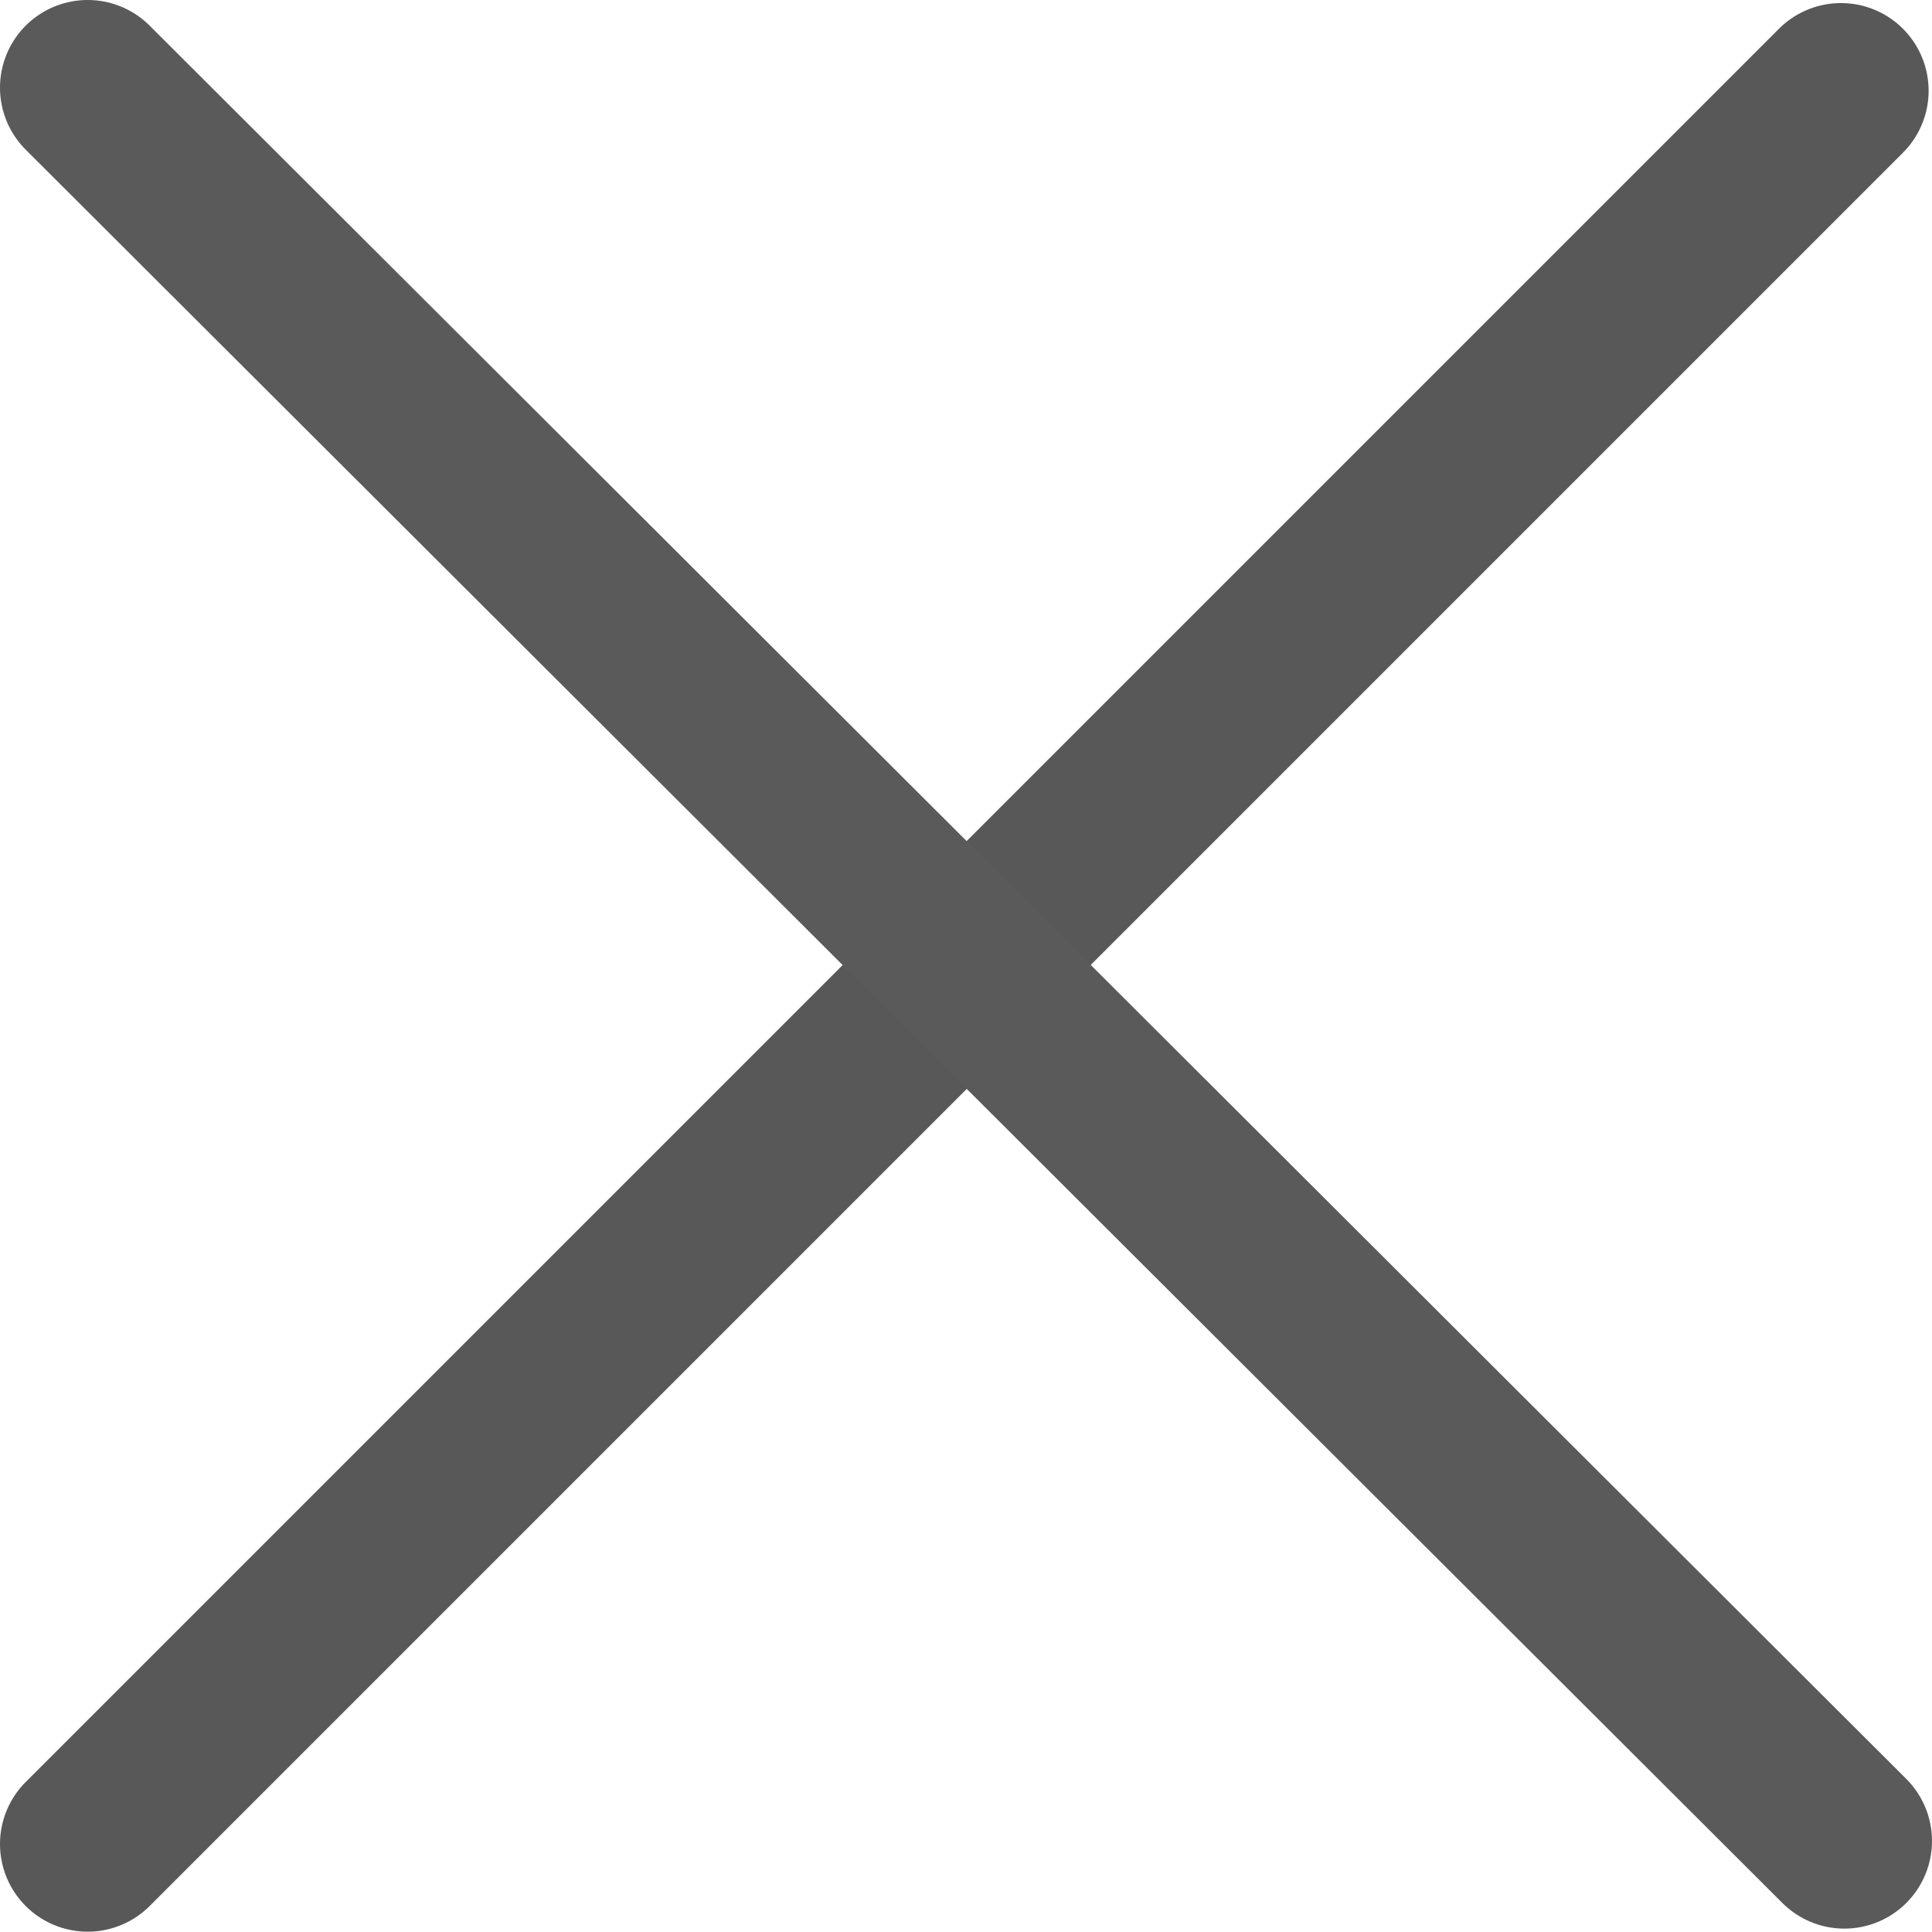
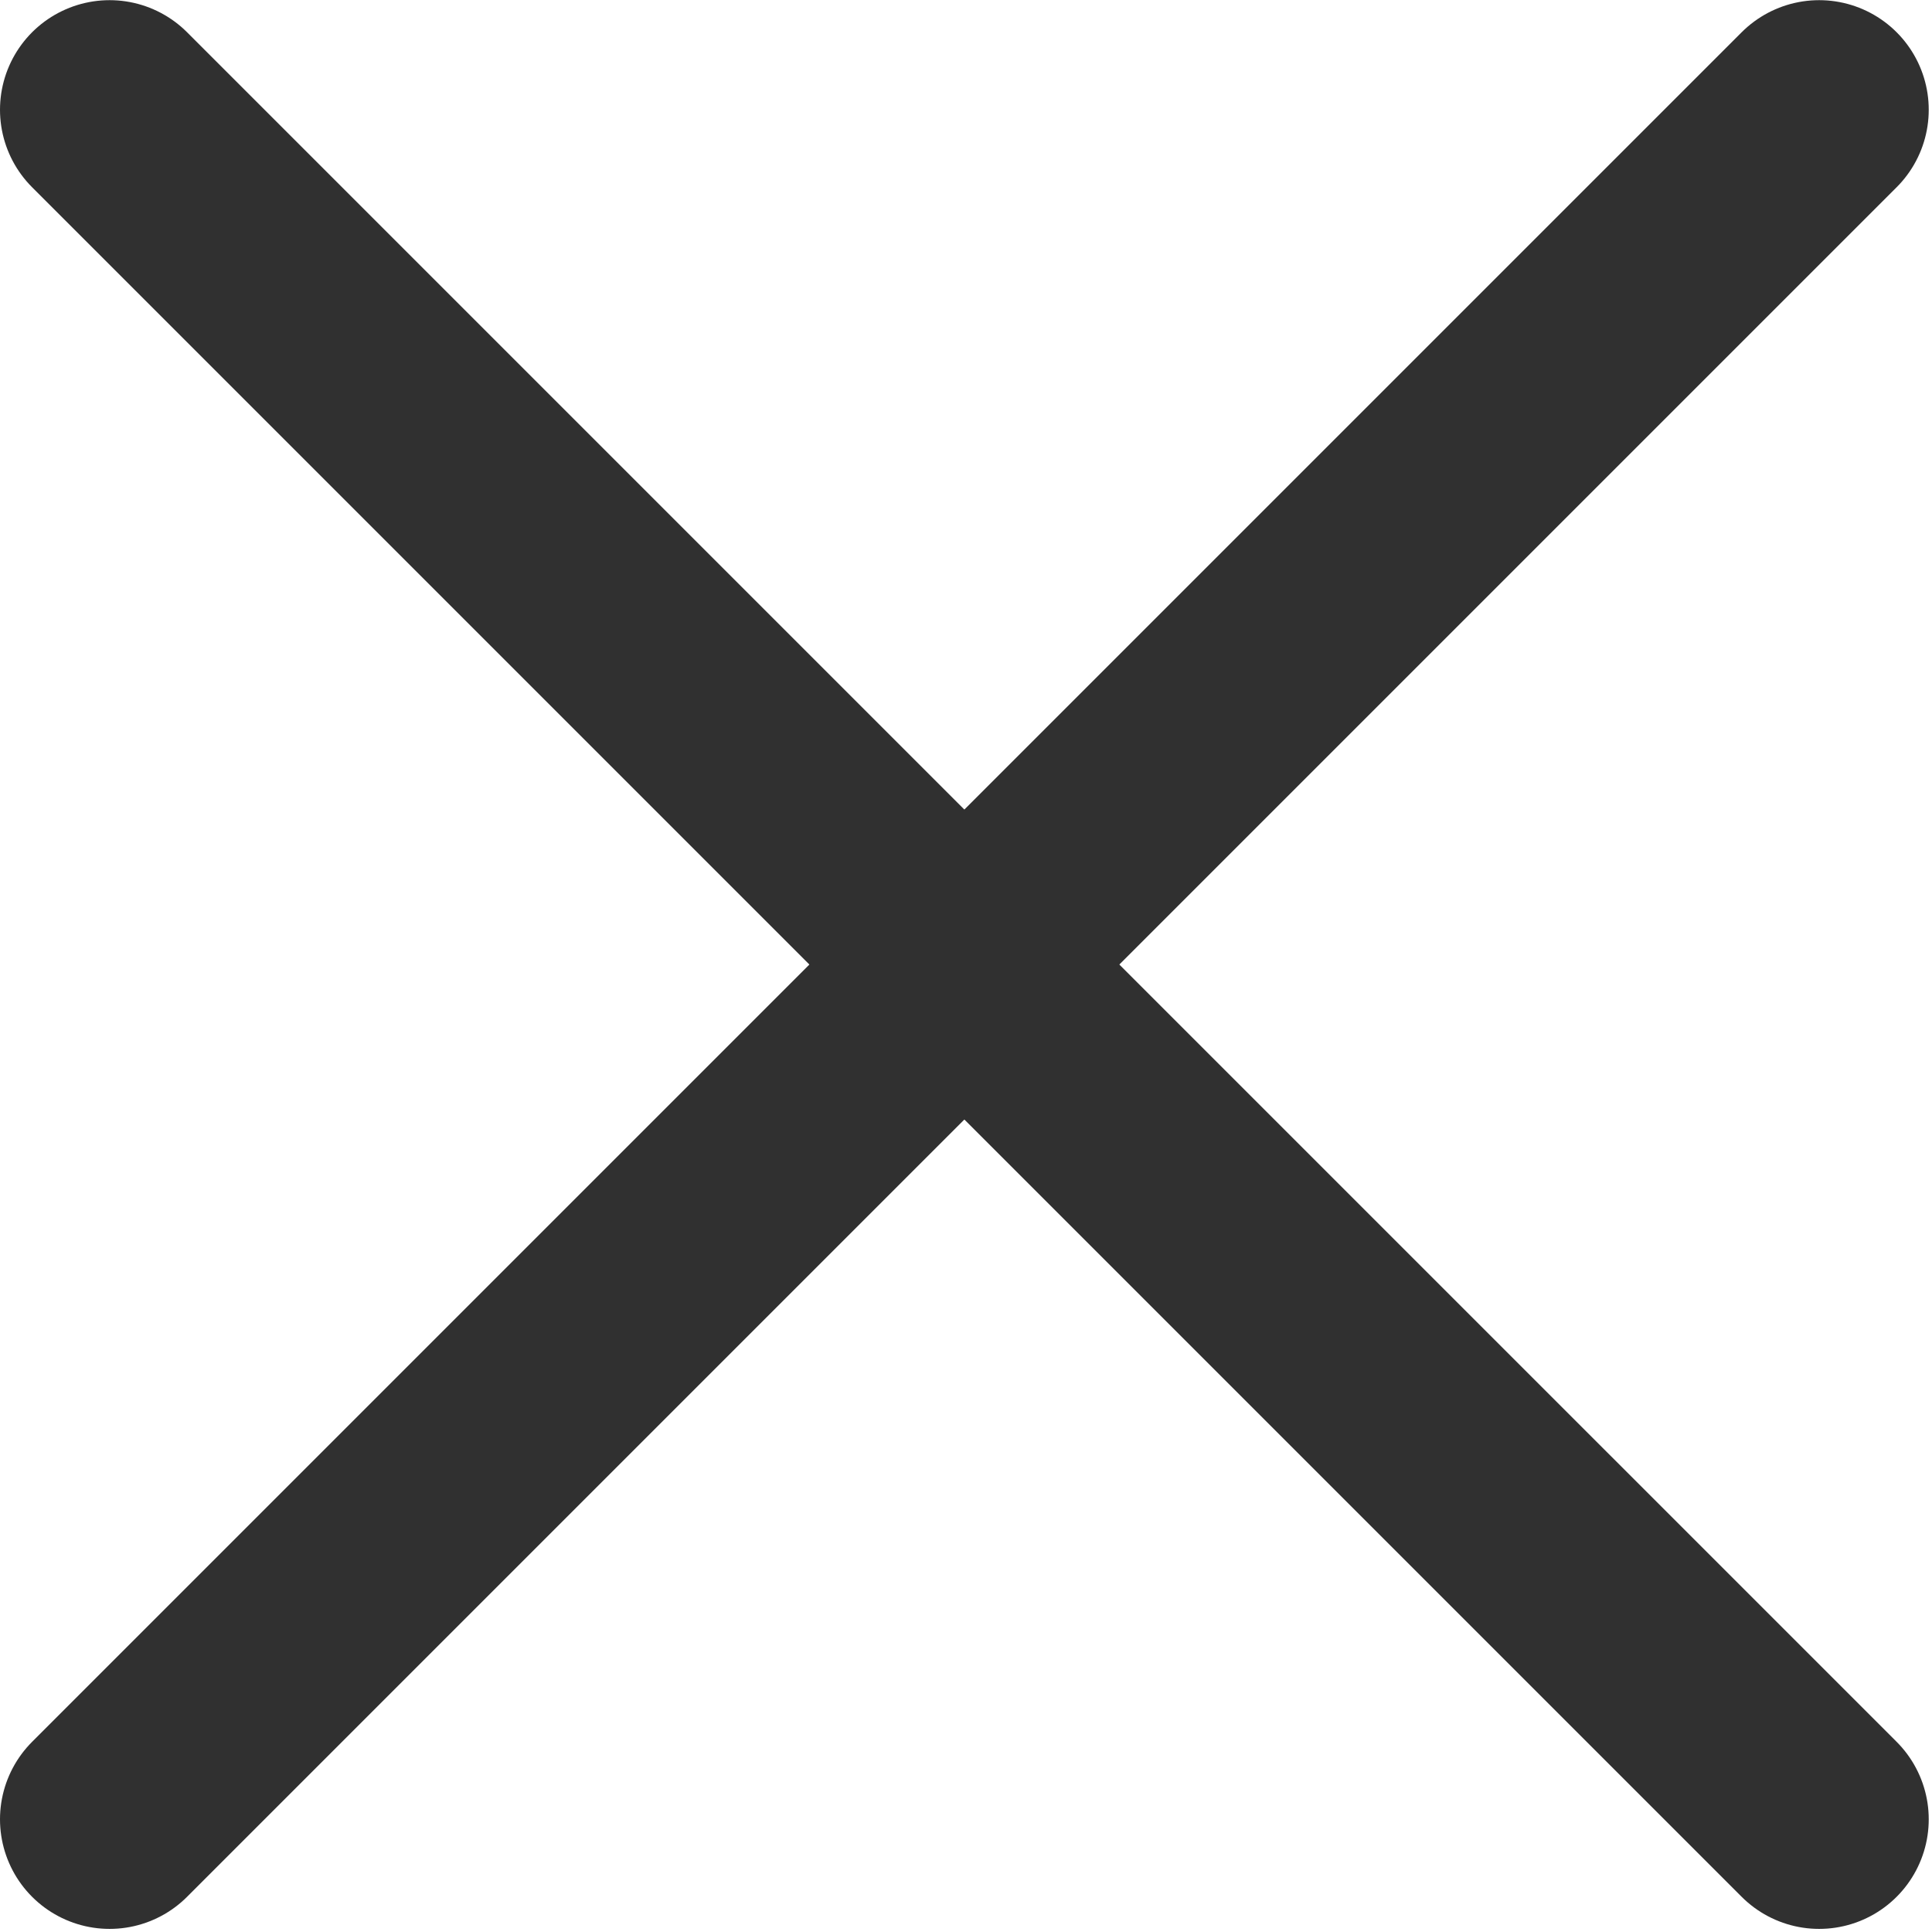
- <svg xmlns="http://www.w3.org/2000/svg" version="1.1" width="88.149" height="88.134" viewBox="0,0,88.149,88.134">
-   <g transform="translate(-195.9132,-135.9744)">
-     <g data-paper-data="{&quot;isPaintingLayer&quot;:true}" fill="none" fill-rule="nonzero" stroke-width="8" stroke-linecap="round" stroke-linejoin="miter" stroke-miterlimit="10" stroke-dasharray="" stroke-dashoffset="0" style="mix-blend-mode: normal">
+ <svg xmlns="http://www.w3.org/2000/svg" version="1.1" width="88" height="88" viewBox="0,0,88.149,88.134">
+   <g transform="">
+     <g fill="none" fill-rule="nonzero" stroke-width="10" stroke-linecap="round" stroke-linejoin="miter" stroke-miterlimit="10" stroke-dasharray="" stroke-dashoffset="0" style="mix-blend-mode: normal">
      <g>
-         <path d="M199.913,220.109l79.995,-79.995" stroke="#585858" />
-         <path d="M199.913,139.974l80.149,79.995" stroke="#5a5a5a" />
+         <path d="M5,83l78,-78" stroke="#303030" />
+         <path d="M5,5l78,78" stroke="#303030" />
      </g>
    </g>
  </g>
</svg>
